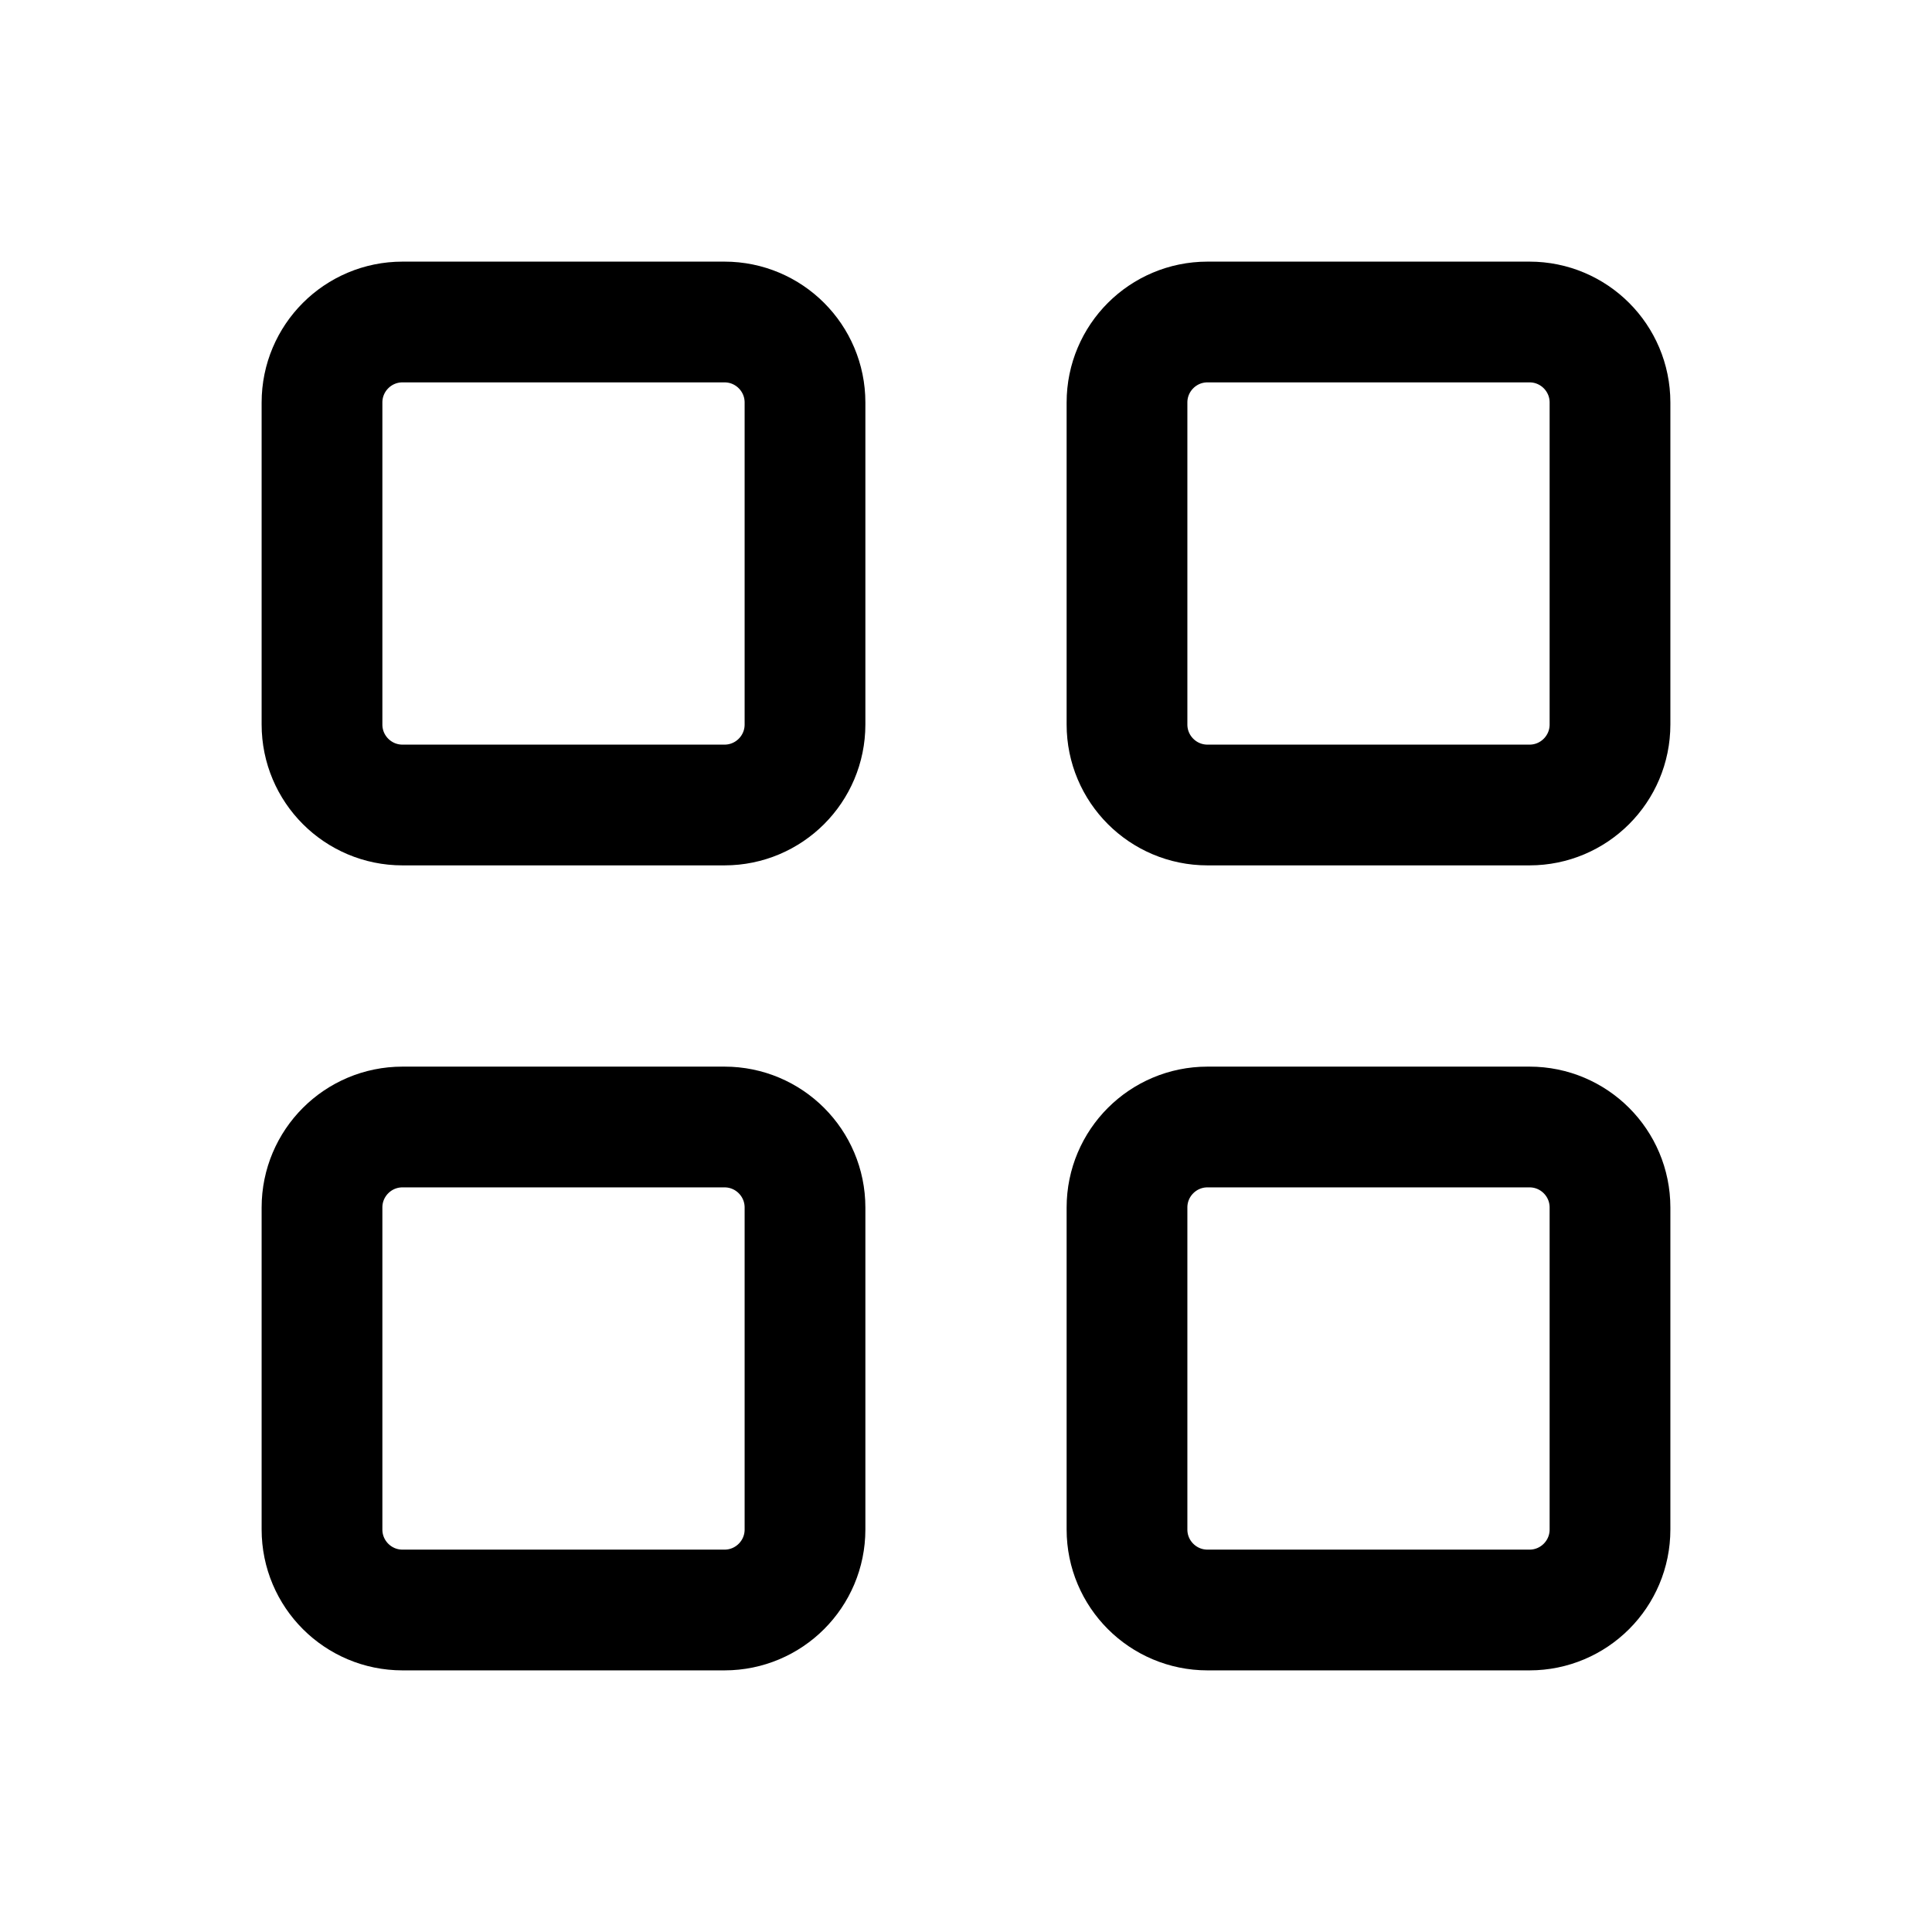
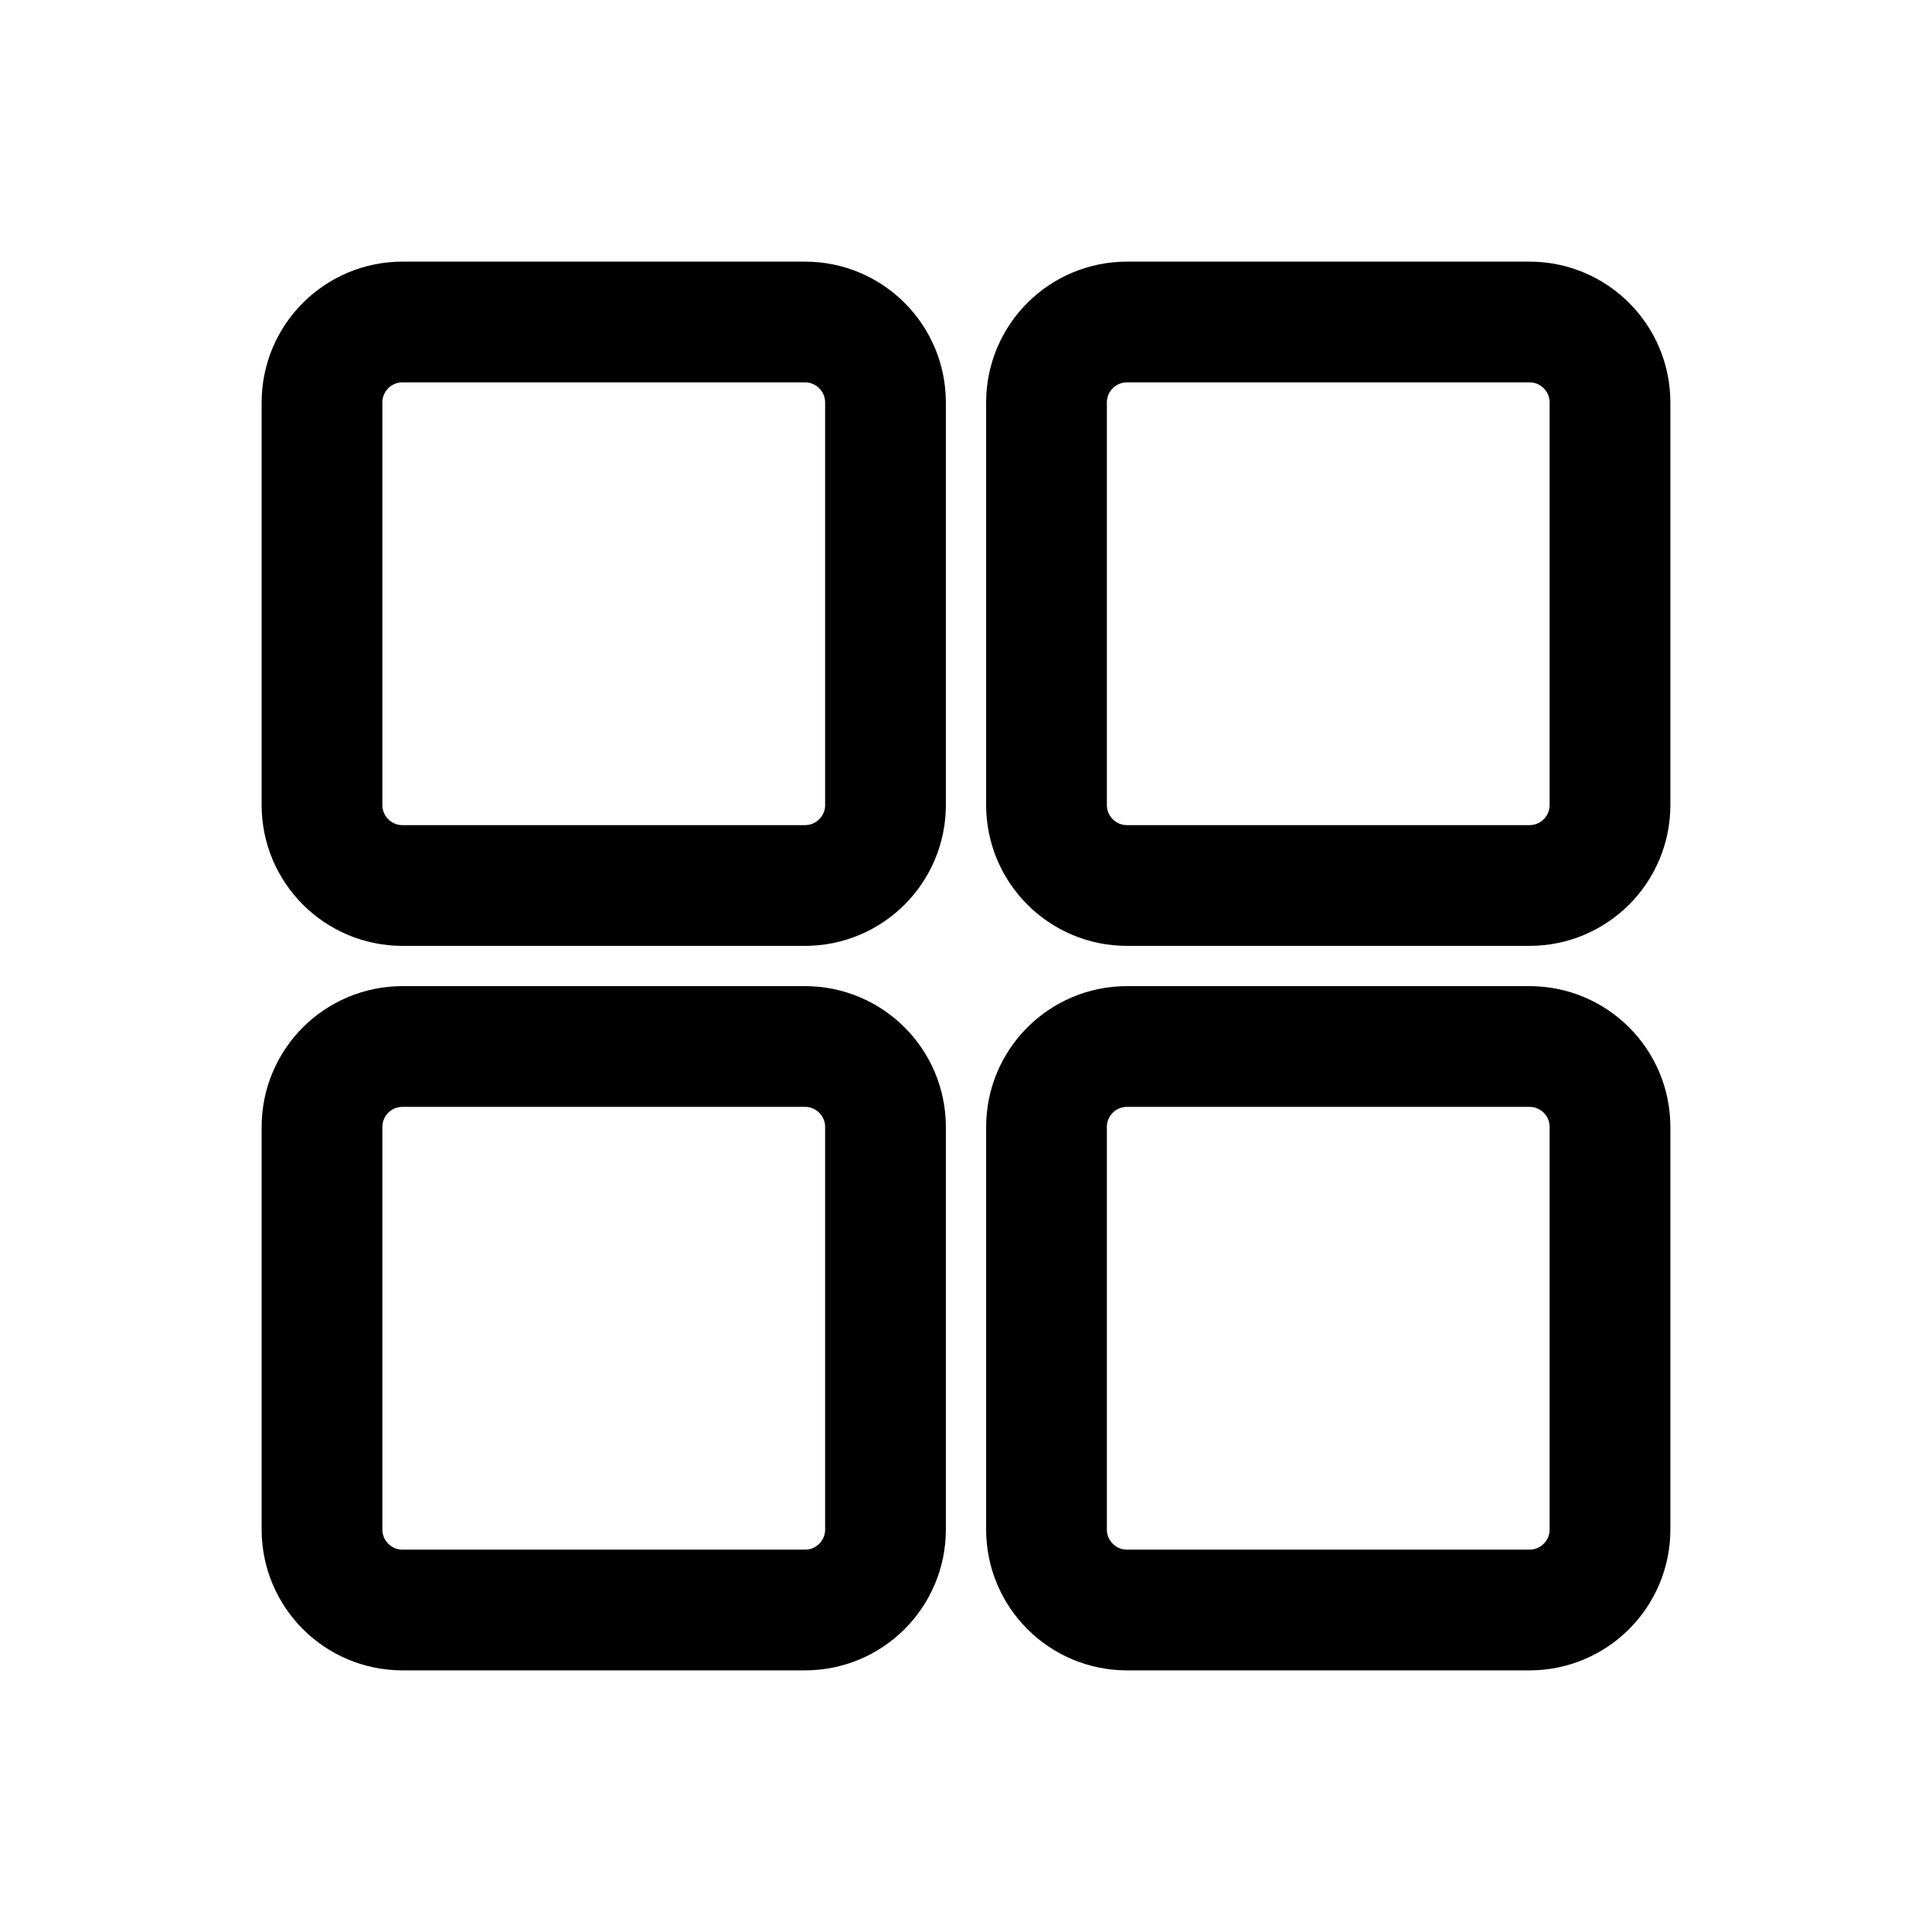
<svg xmlns="http://www.w3.org/2000/svg" viewBox="0 0 24 24" fill="none" stroke="currentColor" stroke-width="1.5" stroke-linecap="round" stroke-linejoin="round">
-   <rect x="4" y="4" width="6" height="6" rx="1" />
-   <rect x="14" y="4" width="6" height="6" rx="1" />
-   <rect x="4" y="14" width="6" height="6" rx="1" />
-   <rect x="14" y="14" width="6" height="6" rx="1" />
+   <rect x="4" y="4" width="7" height="7" rx="1" />
+   <rect x="13" y="4" width="7" height="7" rx="1" />
+   <rect x="4" y="13" width="7" height="7" rx="1" />
+   <rect x="13" y="13" width="7" height="7" rx="1" />
</svg>
